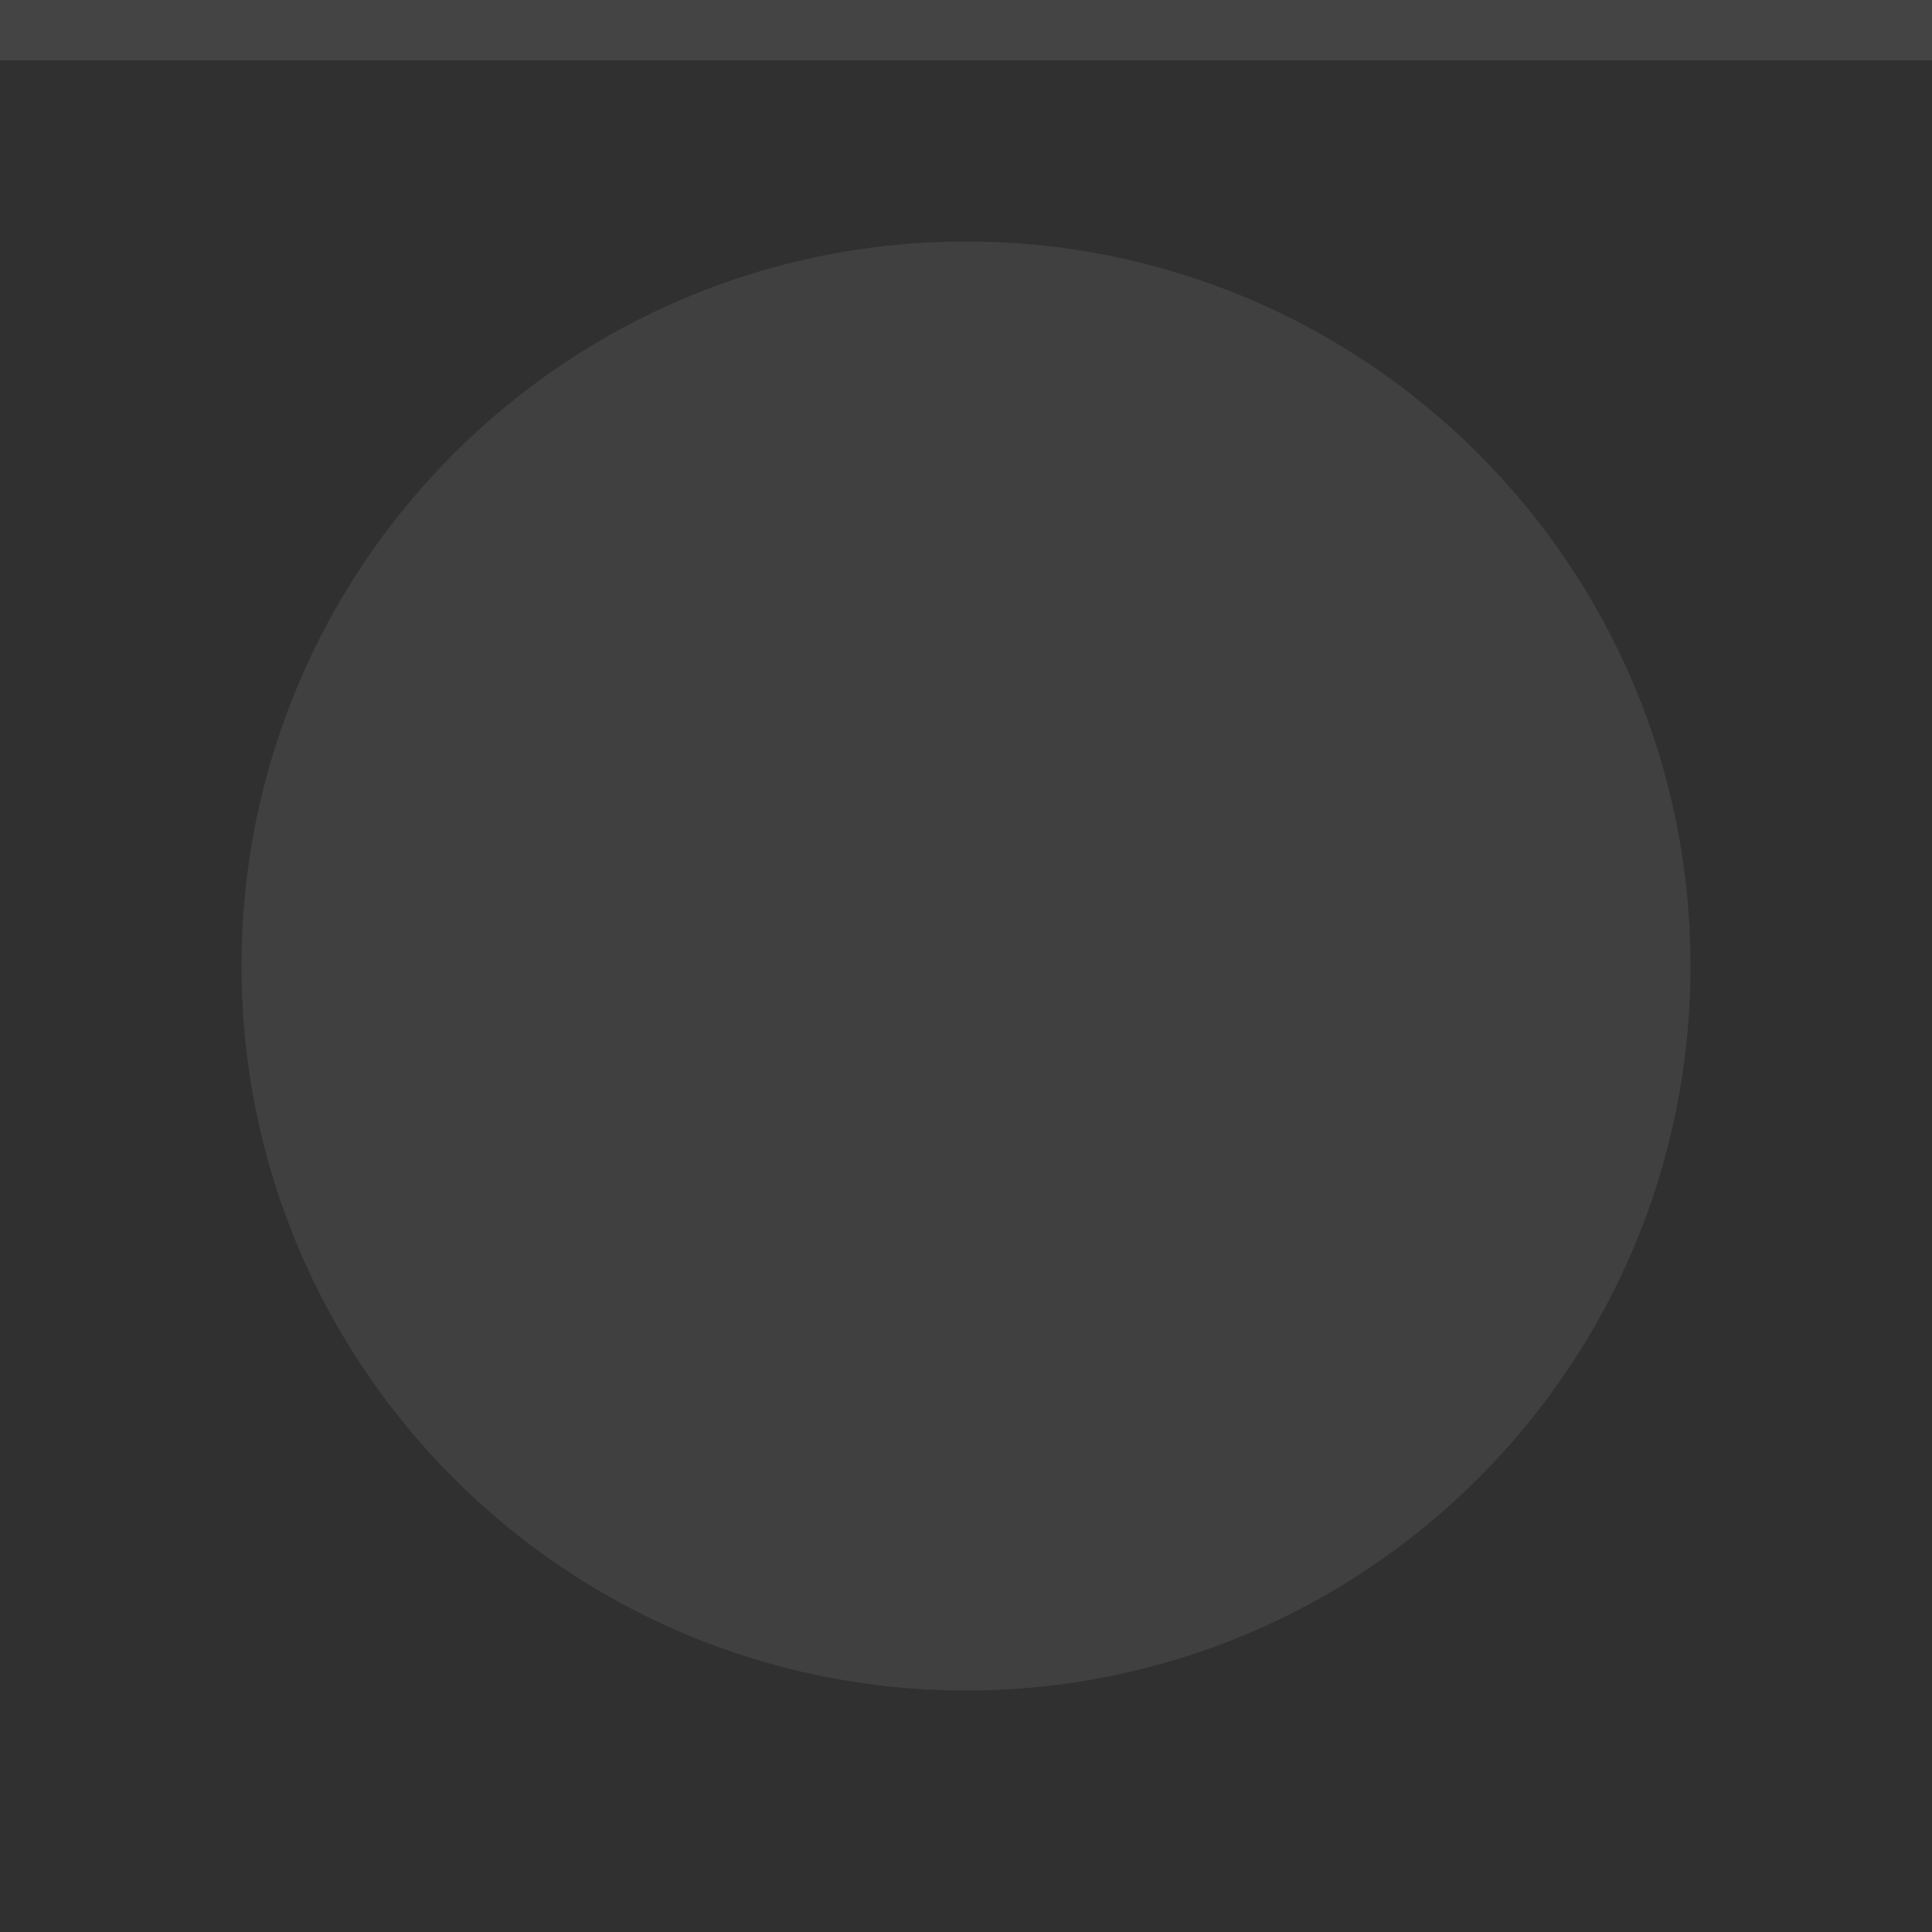
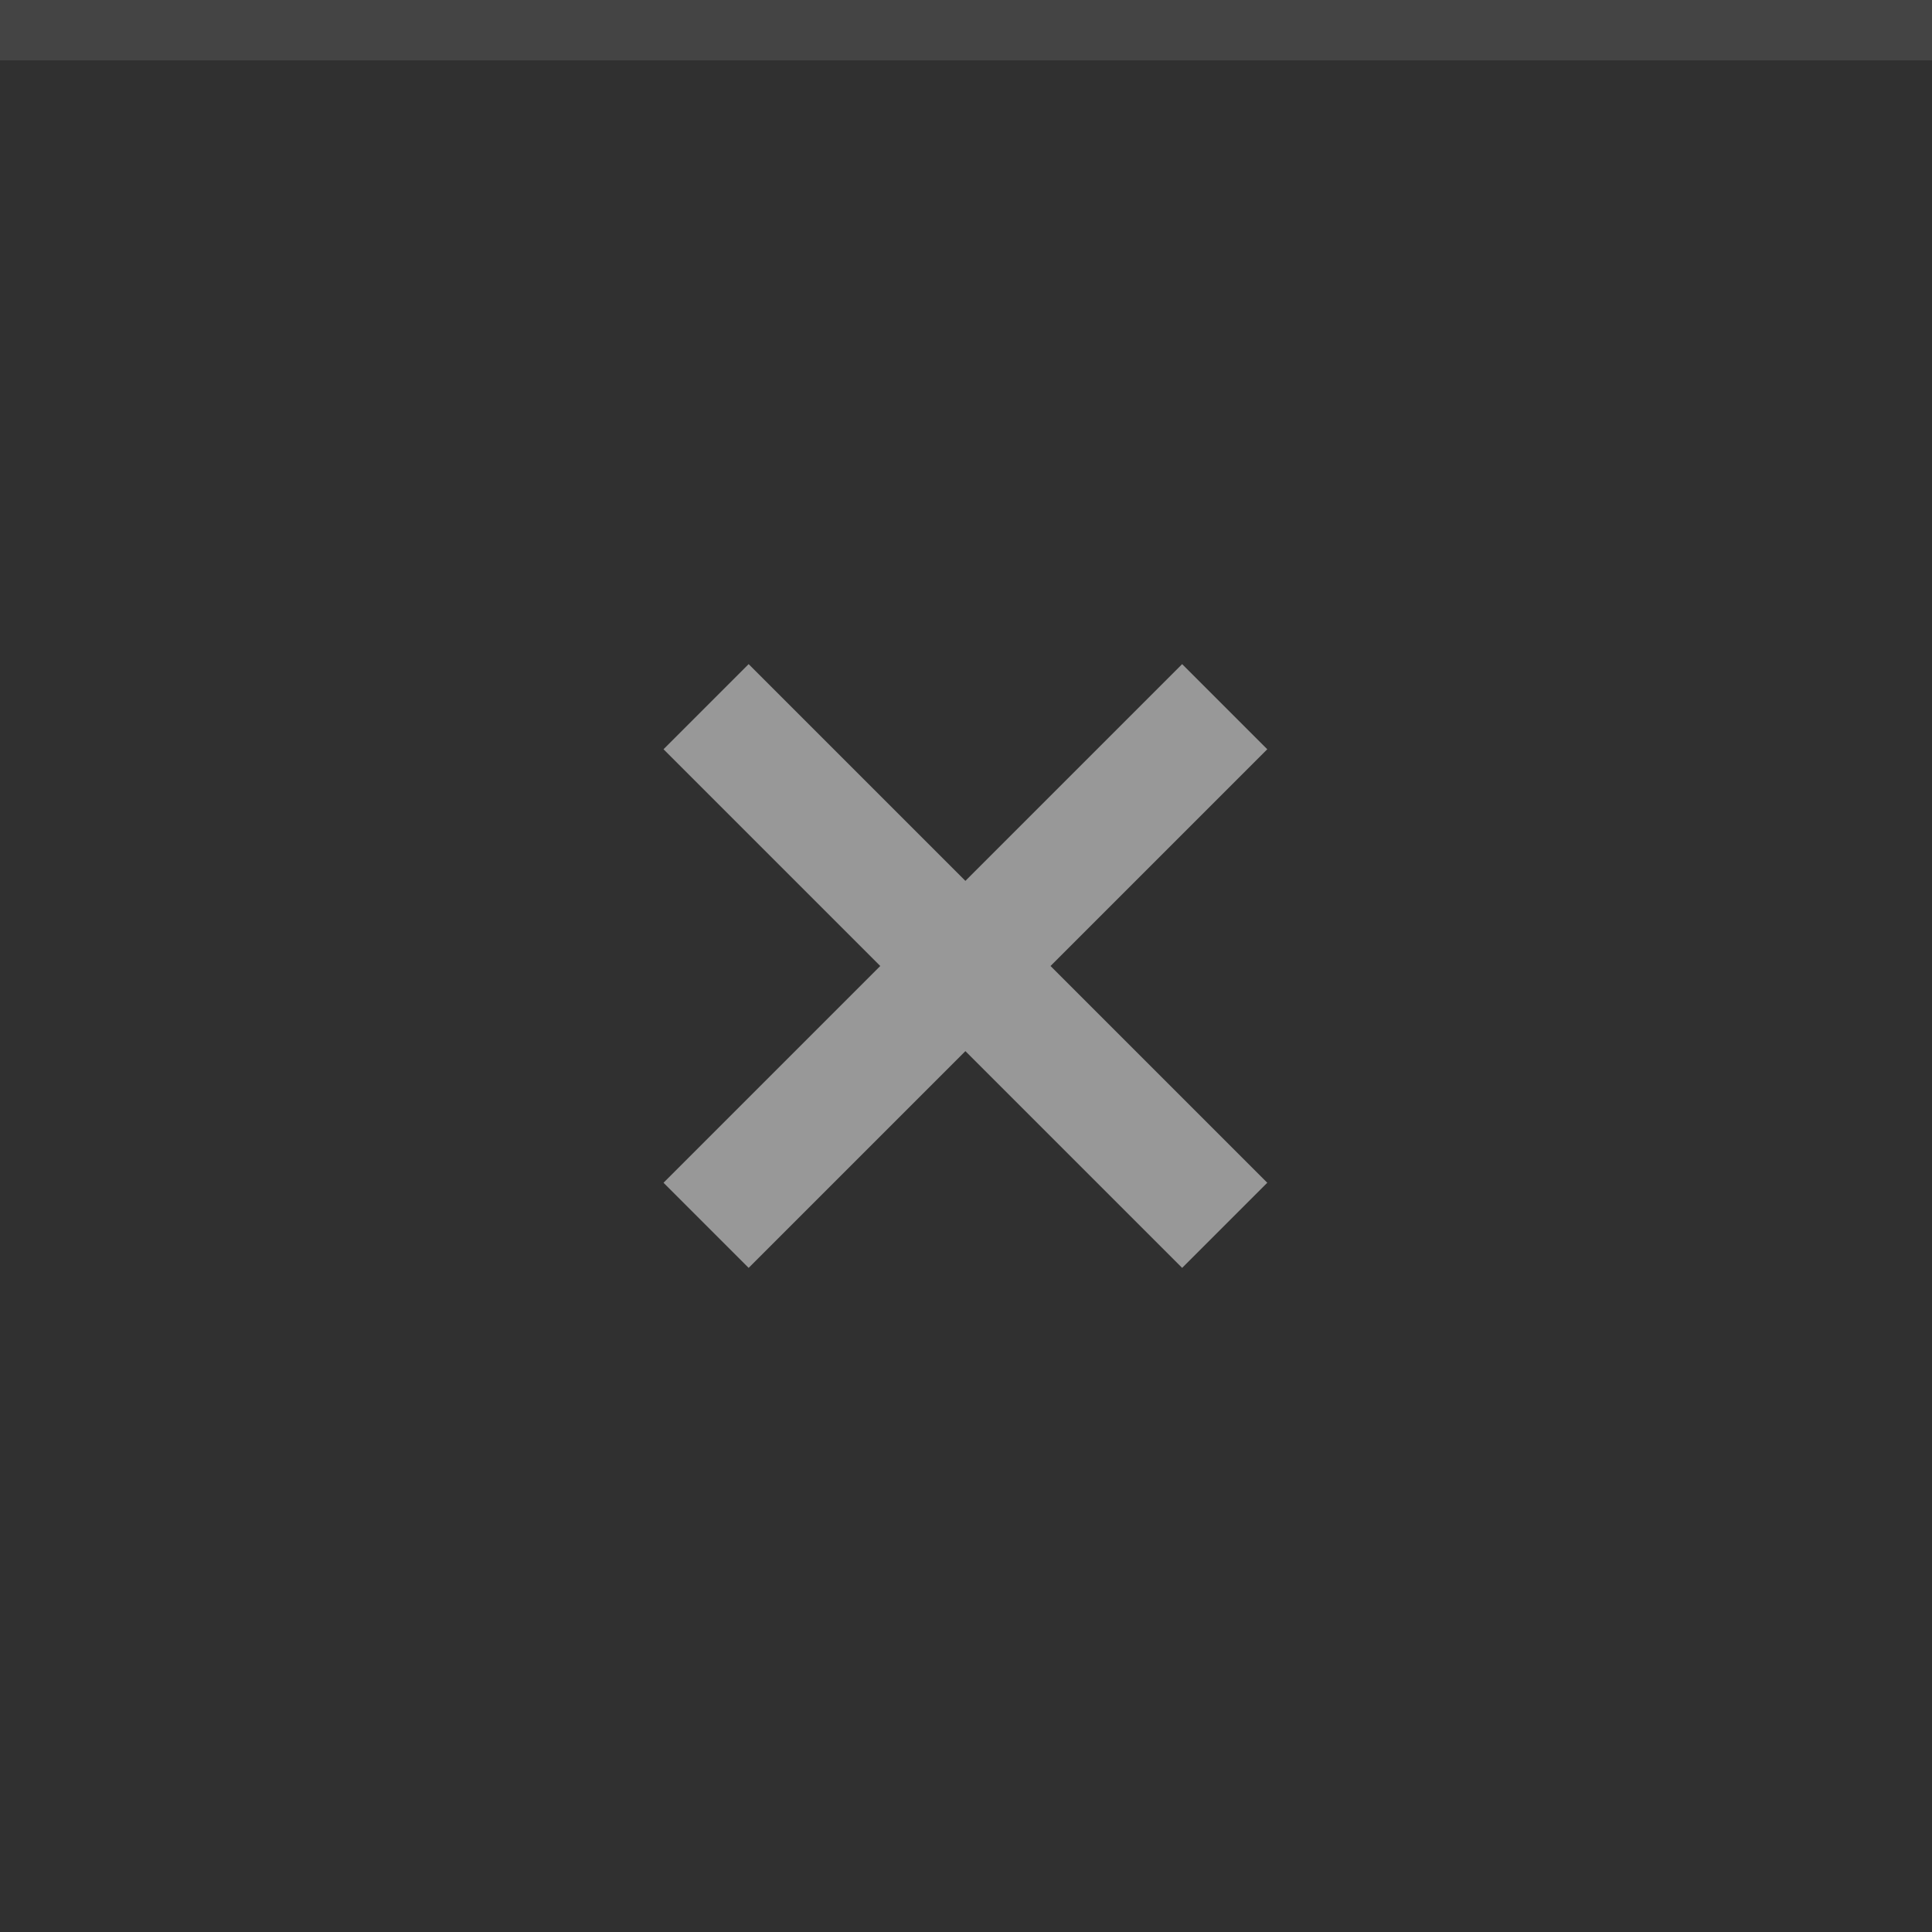
<svg xmlns="http://www.w3.org/2000/svg" width="32" height="32" viewBox="0 0 32 32">
  <rect width="32" height="32" fill="#303030" />
  <rect width="32" height="1" fill="#FFFFFF" fill-opacity="0.1" />
-   <g fill="#FFFFFF">
-     <circle cx="16" cy="16" r="12" opacity="0.08" />
+   <g fill="#FFFFFF" opacity="0.5">
+     <circle cx="16" cy="16" r="12" opacity="0" />
+     <path d="m12.4 11-1.41 1.41 3.59 3.59-3.59 3.59 1.41 1.41 3.59-3.59 3.59 3.59 1.41-1.41-3.59-3.59 3.59-3.59-1.41-1.41-3.59 3.59z" />
  </g>
</svg>
